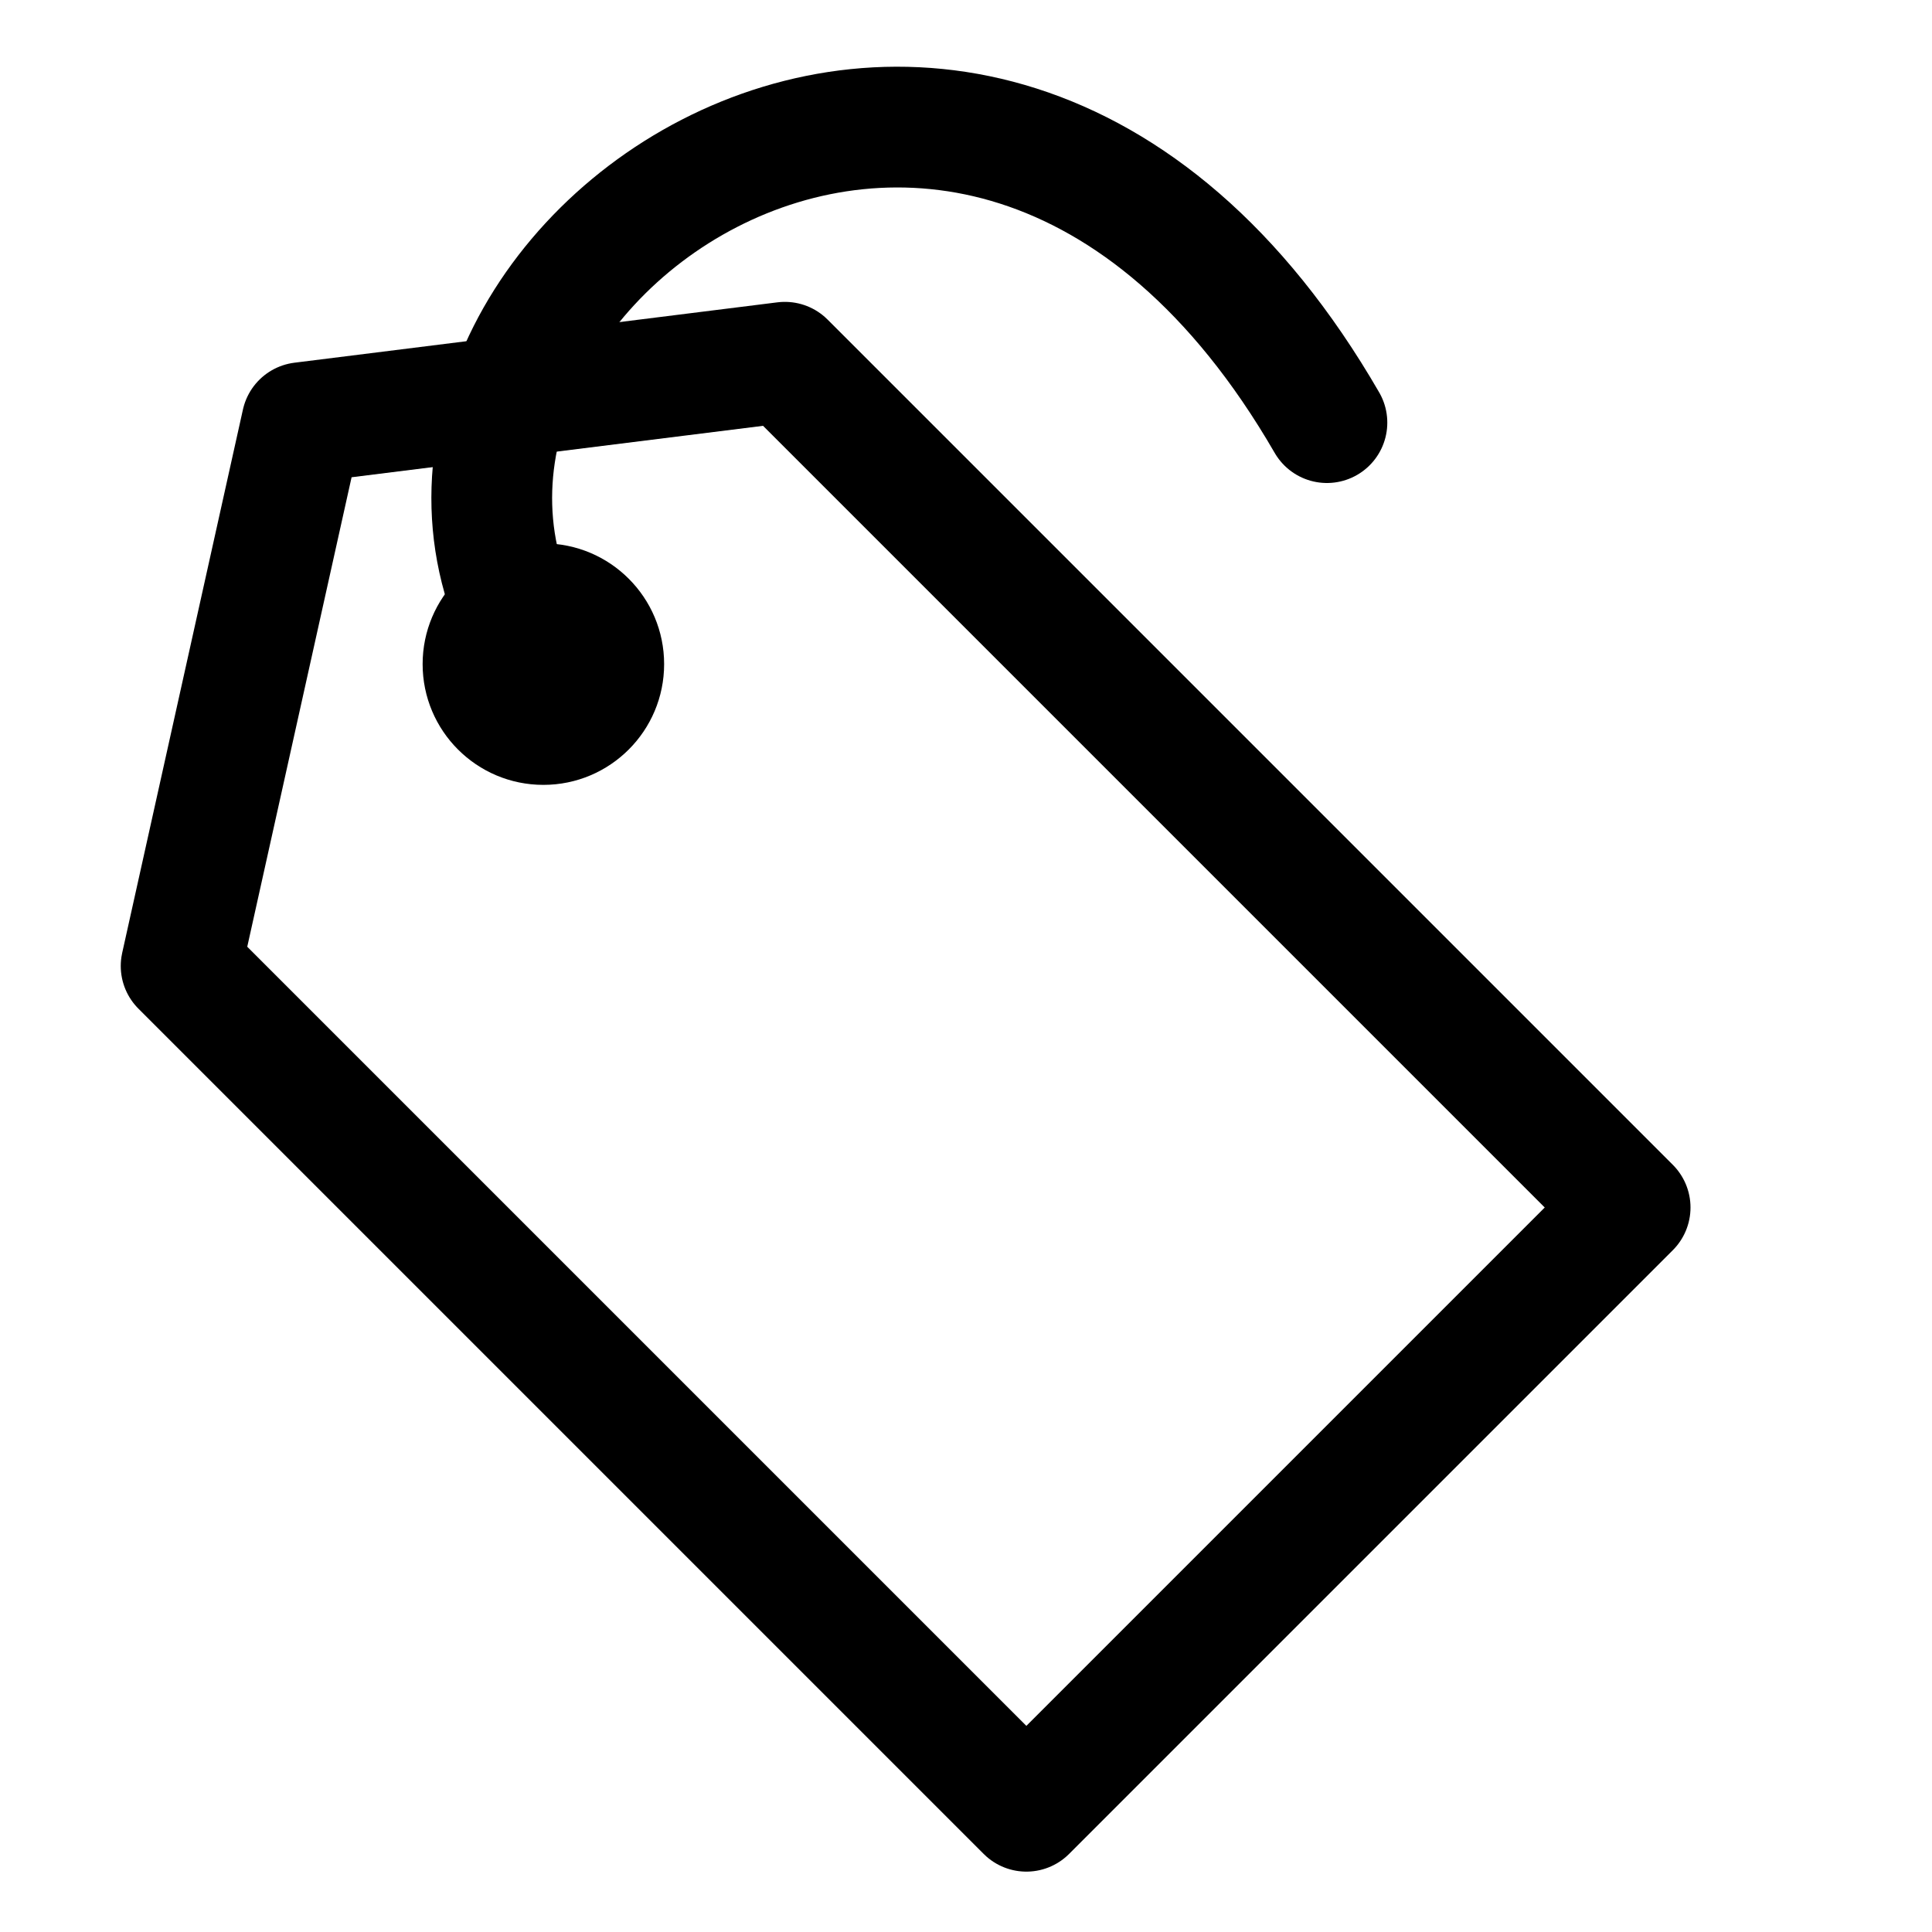
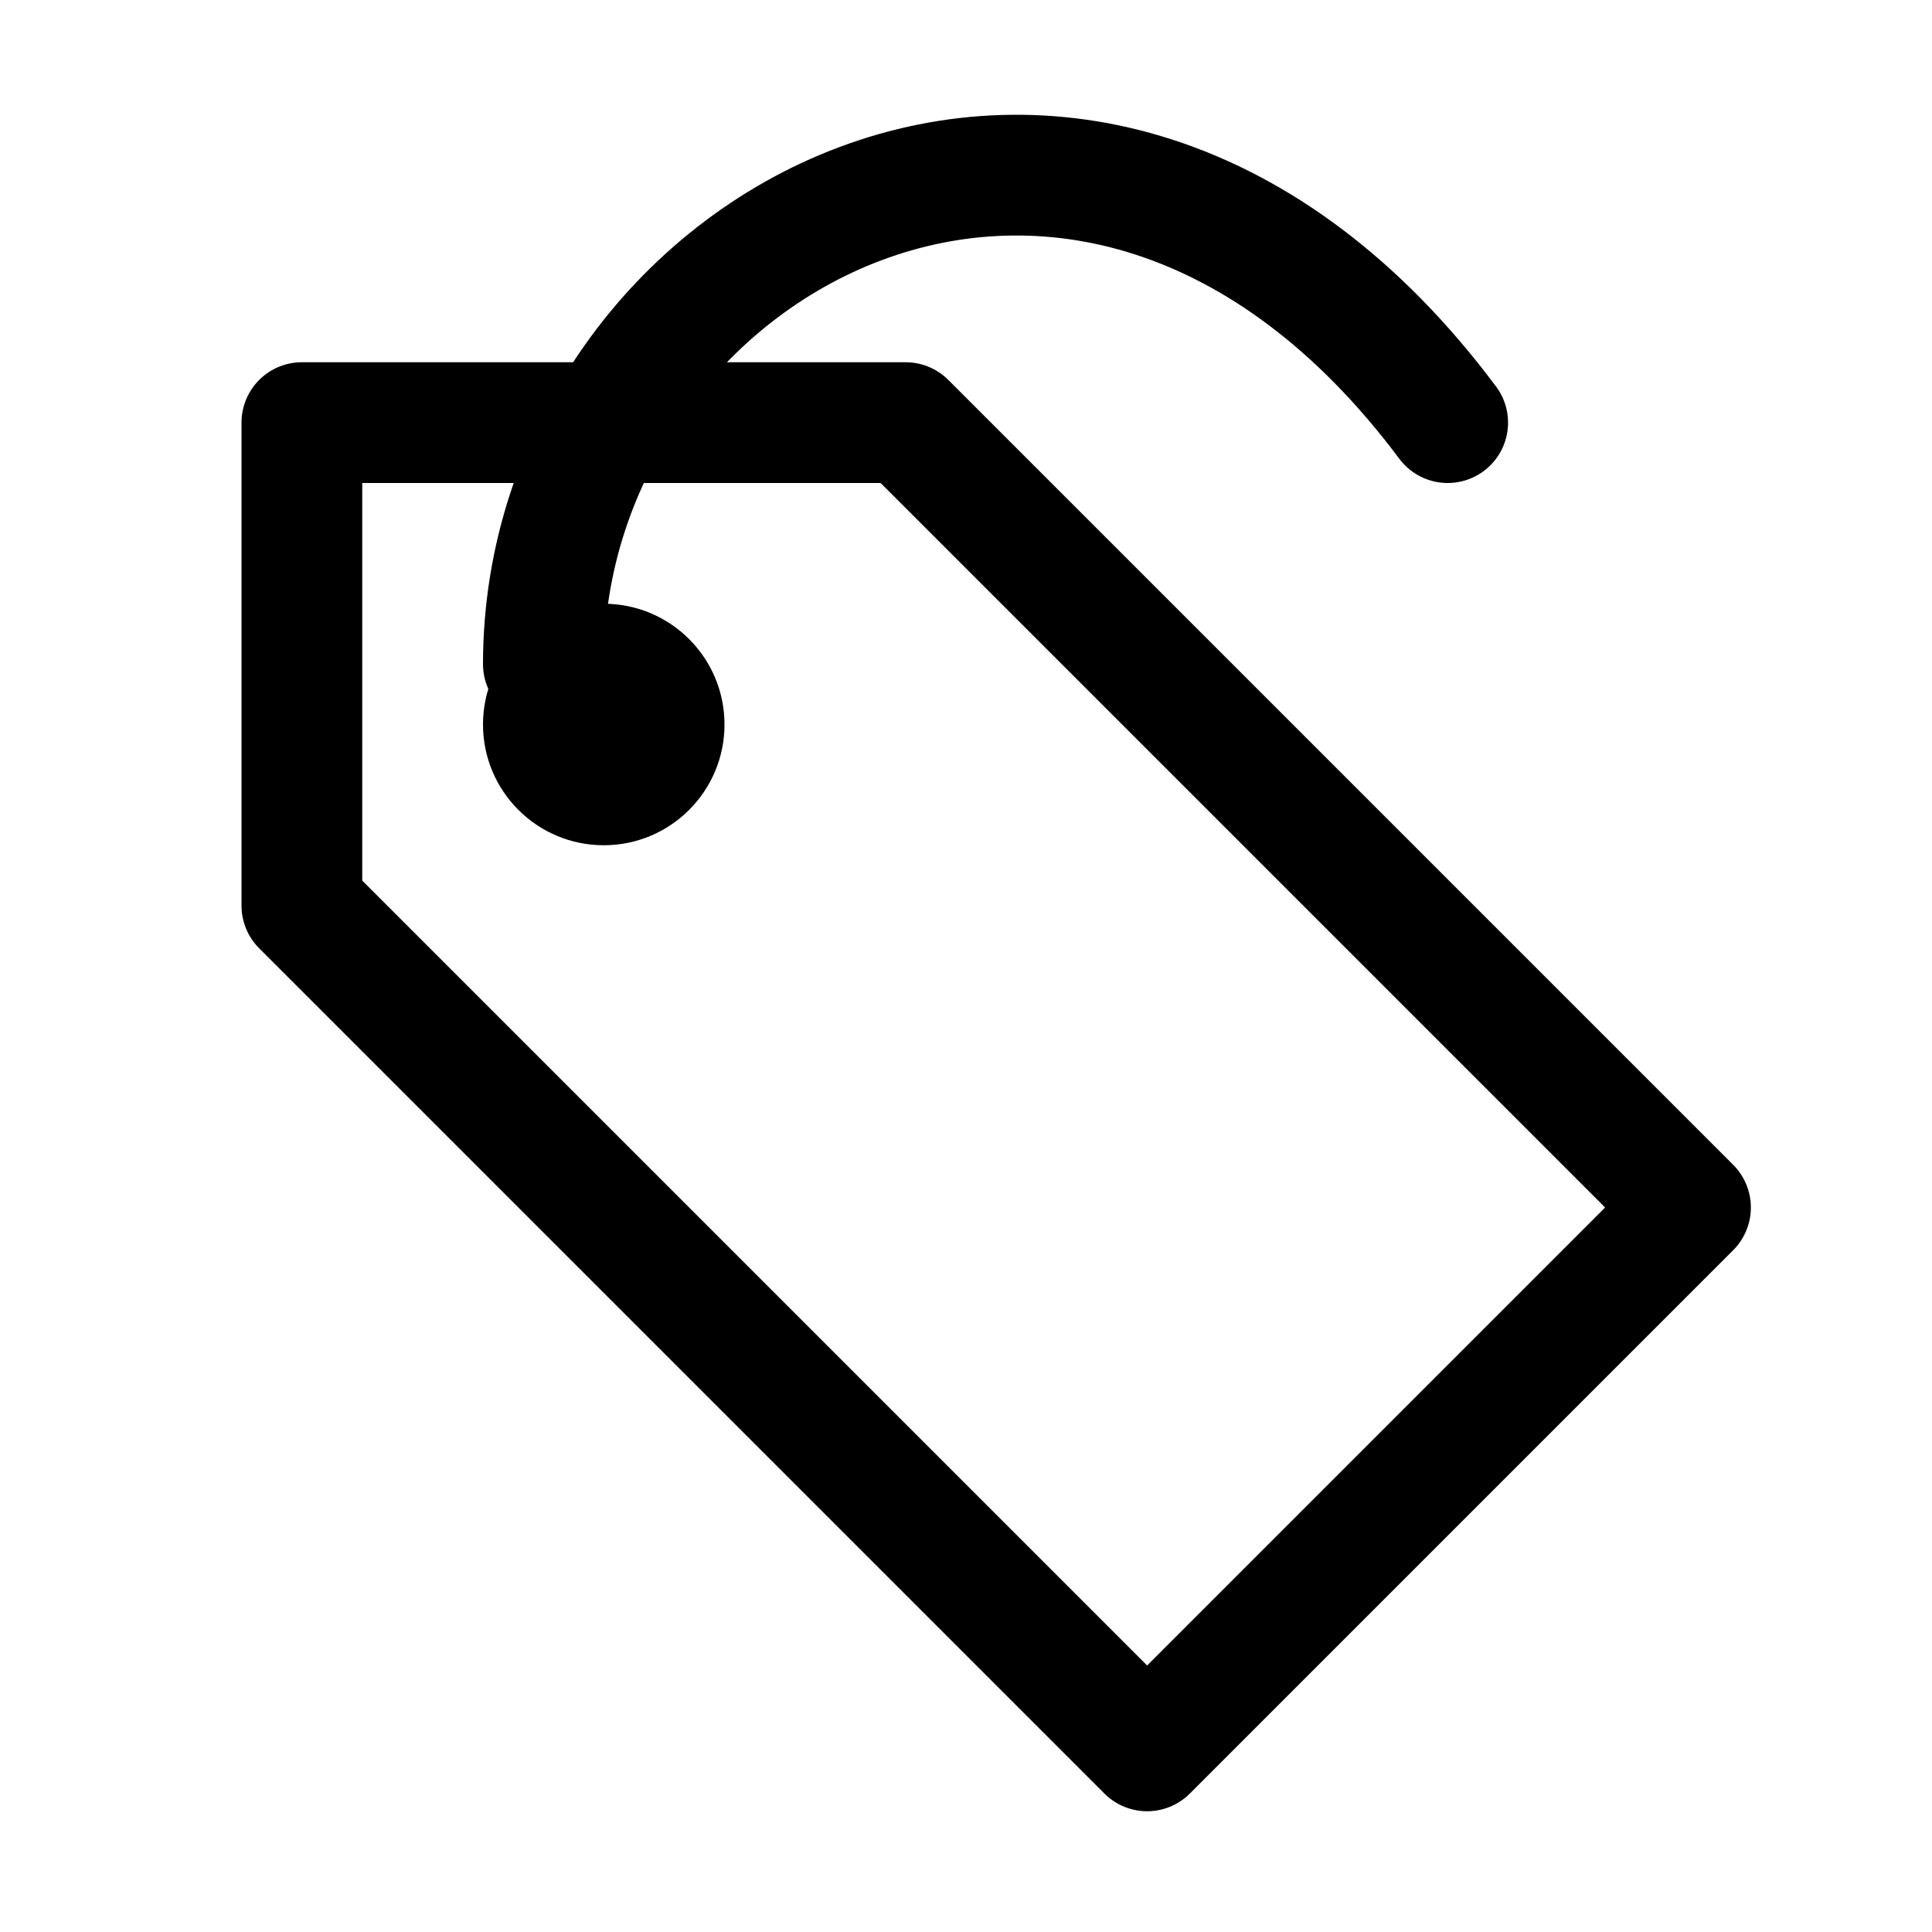
<svg xmlns="http://www.w3.org/2000/svg" width="16" height="16" version="1.1" id="svg1">
-   <defs id="defs1" />
-   <path style="fill:none;stroke:#000000;stroke-width:1;stroke-linejoin:round;stroke-dasharray:none;paint-order:markers fill stroke" d="m 8.5,15 -7,-7 1,-4.5 4,-0.5 7,7 z" id="path1-7" />
-   <circle style="fill:#000000;fill-opacity:1;stroke:none;stroke-linecap:round;stroke-linejoin:round;paint-order:markers fill stroke" id="path1" cx="4.5" cy="5.5" r="1" />
-   <path style="fill:none;stroke:#000000;stroke-linecap:round;stroke-linejoin:round;paint-order:markers fill stroke" d="m 4.5,5.5 c -2,-3 3.5,-7.17 6.489,-2" id="path2" />
+   <path style="fill:none;stroke:black;stroke-width:1;stroke-linejoin:round" d="m 9.5,14.5 -7,-7 v -4 h 5 L 14,10 Z" id="path1-7" />
+   <circle style="fill:black;stroke:none;stroke-linecap:round" id="path1" cx="5" cy="6" r="1" />
+   <path style="fill:none;stroke:black;stroke-linecap:round;stroke-linejoin:round" d="m 4.5,5.5 c 0,-3.5 4.5,-6 7.489,-2" id="path2" />
</svg>
